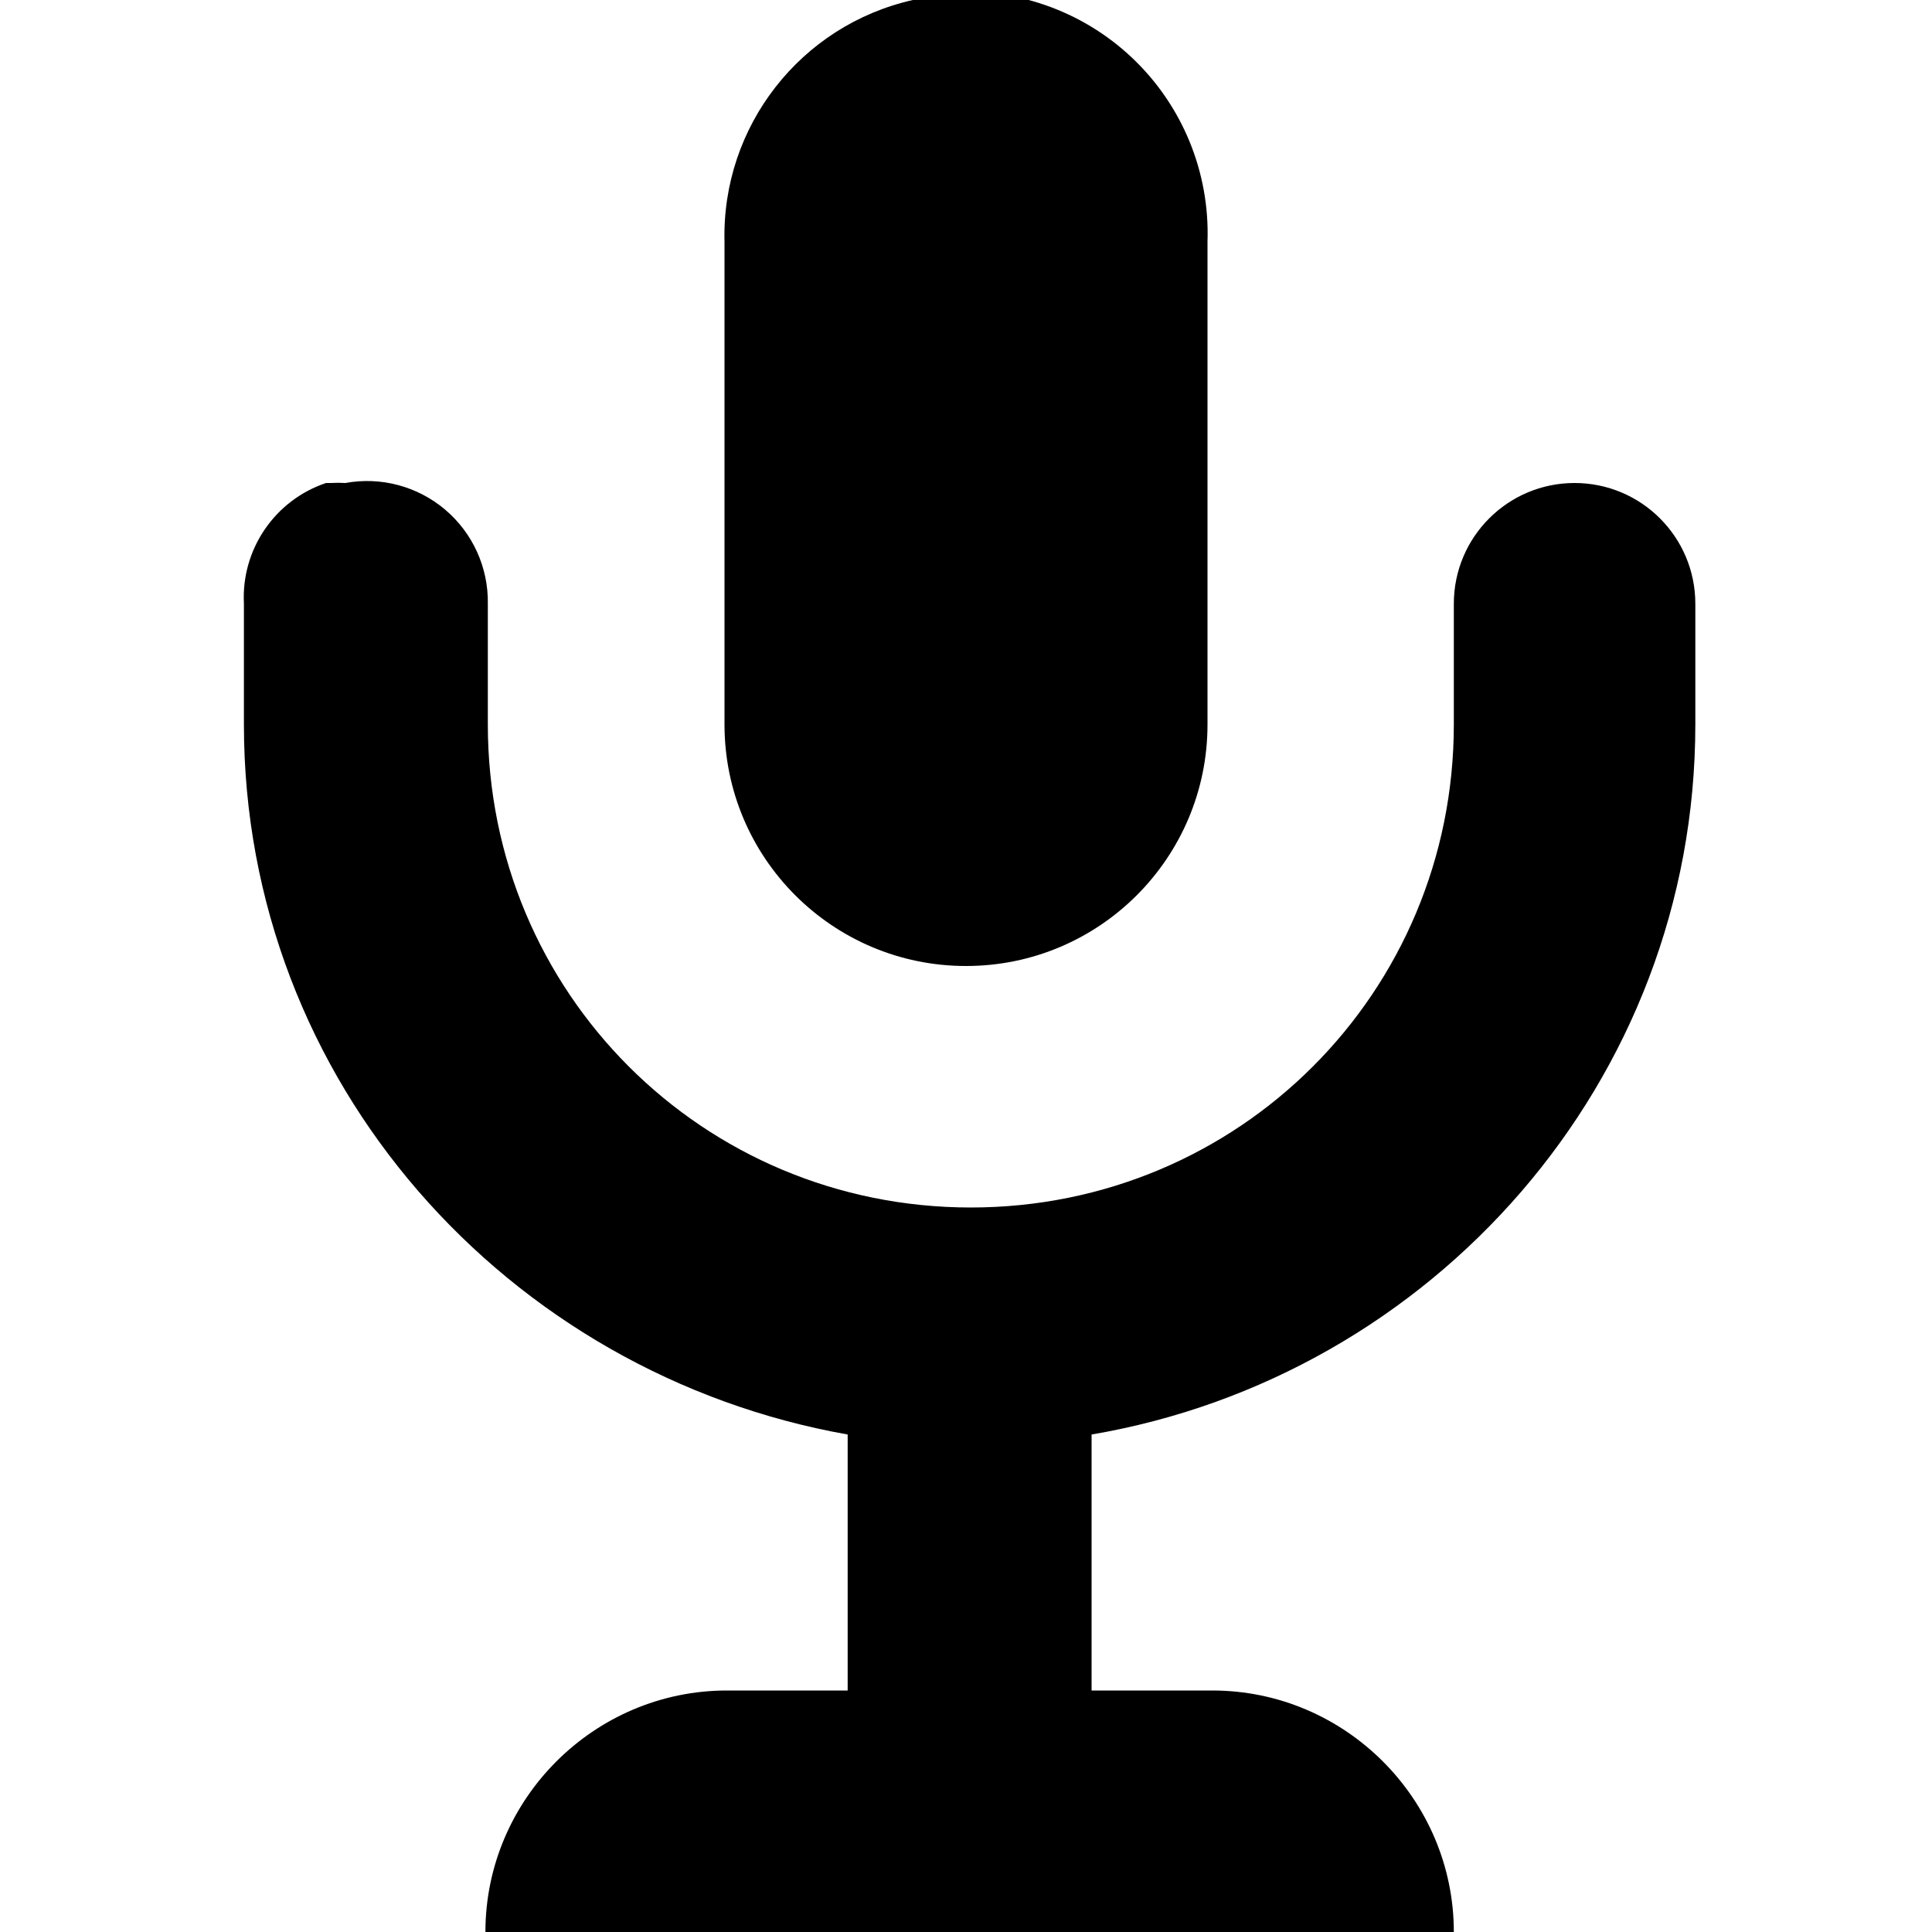
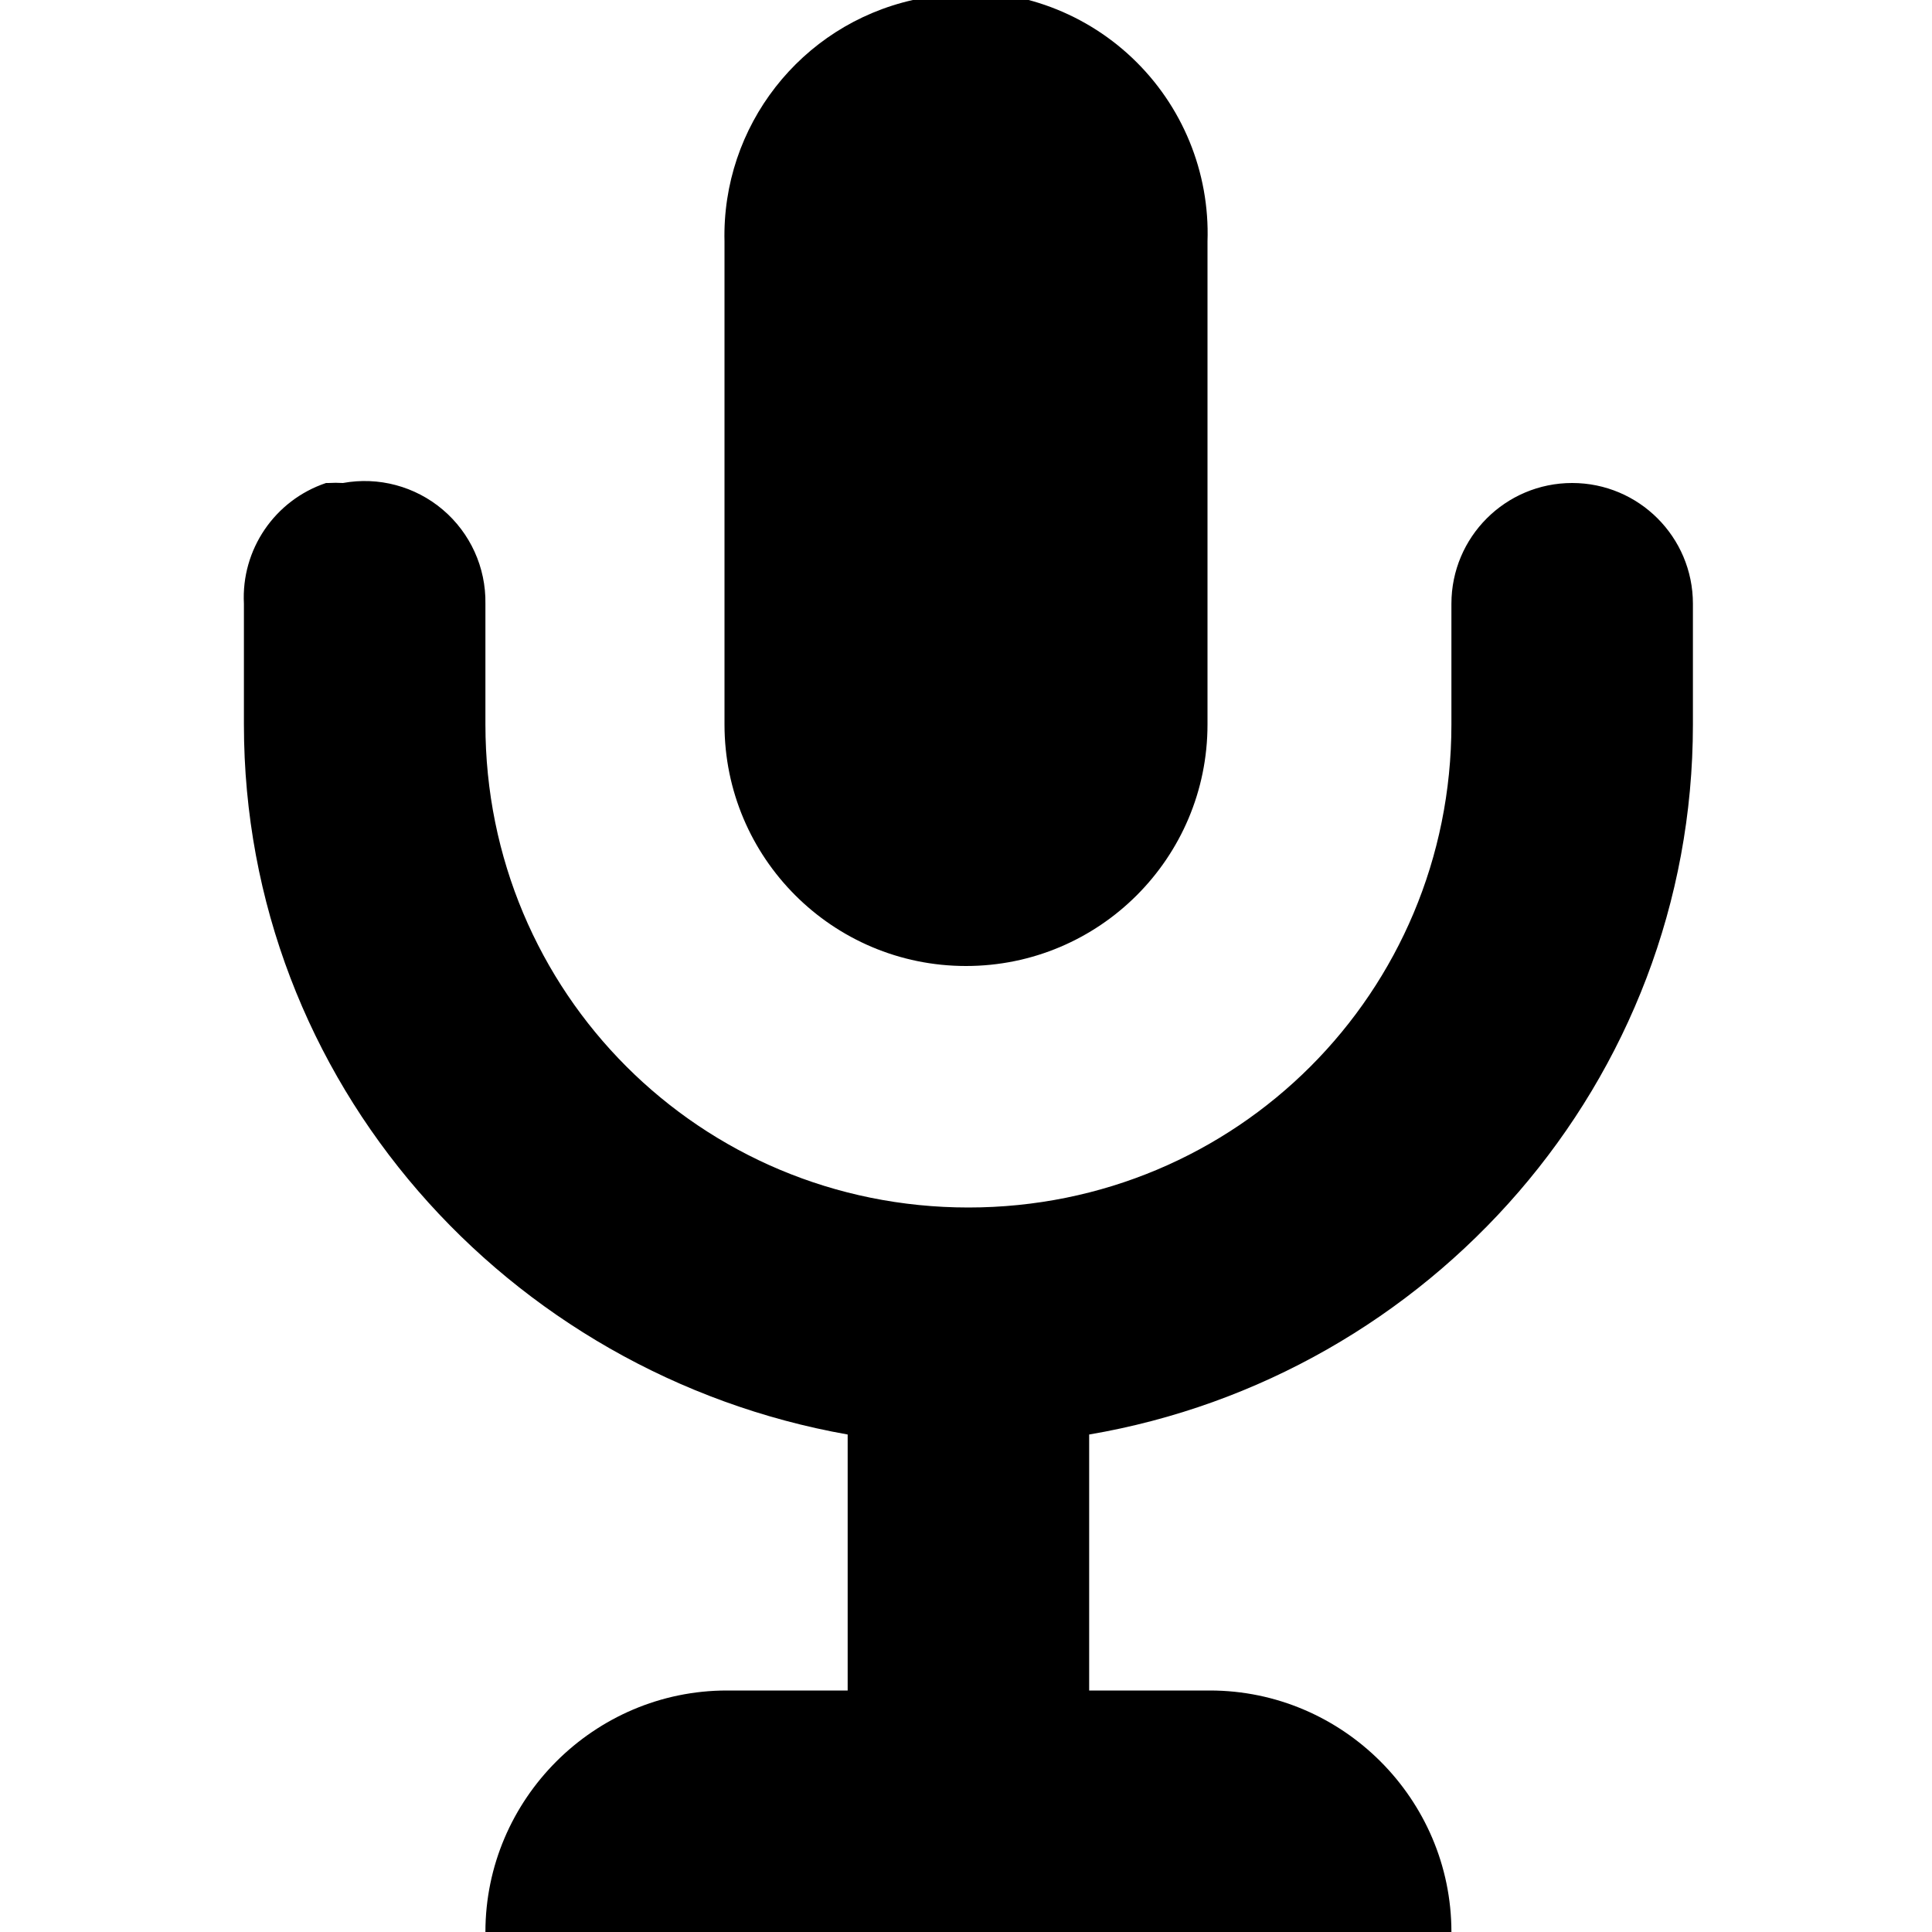
<svg xmlns="http://www.w3.org/2000/svg" viewBox="0 0 8 8">
-   <path d="M3.91-.03a1 1 0 0 0-.13.03 1 1 0 0 0-.78 1v2a1 1 0 1 0 2 0v-2a1 1 0 0 0-1.09-1.03zm-2.56 2.03a.5.5 0 0 0-.34.5v.5c0 1.48 1.09 2.69 2.5 2.94v1.06h-.5c-.55 0-1 .45-1 1h4.01c0-.55-.45-1-1-1h-.5v-1.06c1.41-.24 2.5-1.46 2.5-2.94v-.5a.5.5 0 1 0-1 0v.5c0 1.11-.89 2-2 2-1.11 0-2-.89-2-2v-.5a.5.5 0 0 0-.59-.5.5.5 0 0 0-.06 0z" />
+   <path d="M3.91-.03a1 1 0 0 0-.13.03 1 1 0 0 0-.78 1v2a1 1 0 1 0 2 0v-2a1 1 0 0 0-1.09-1.03zm-2.56 2.03a.5.5 0 0 0-.34.5v.5c0 1.48 1.09 2.69 2.5 2.94v1.06h-.5c-.55 0-1 .45-1 1h4.0c0-.55-.45-1-1-1h-.5v-1.06c1.41-.24 2.5-1.46 2.5-2.94v-.5a.5.5 0 1 0-1 0v.5c0 1.11-.89 2-2 2-1.11 0-2-.89-2-2v-.5a.5.5 0 0 0-.59-.5.5.5 0 0 0-.06 0z" />
</svg>
